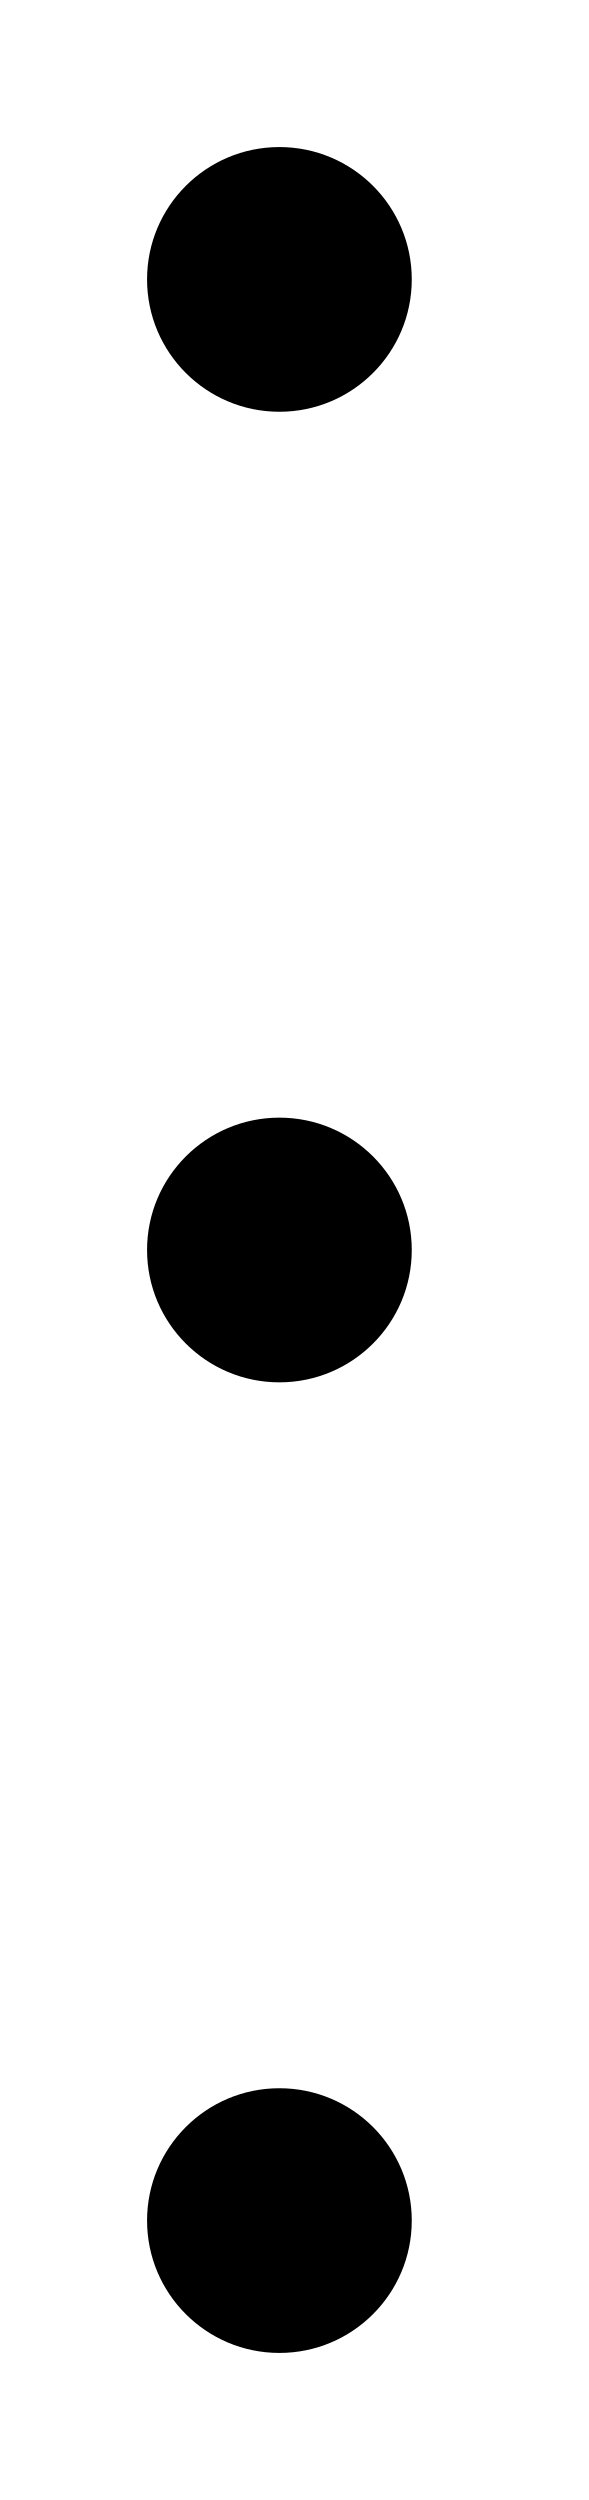
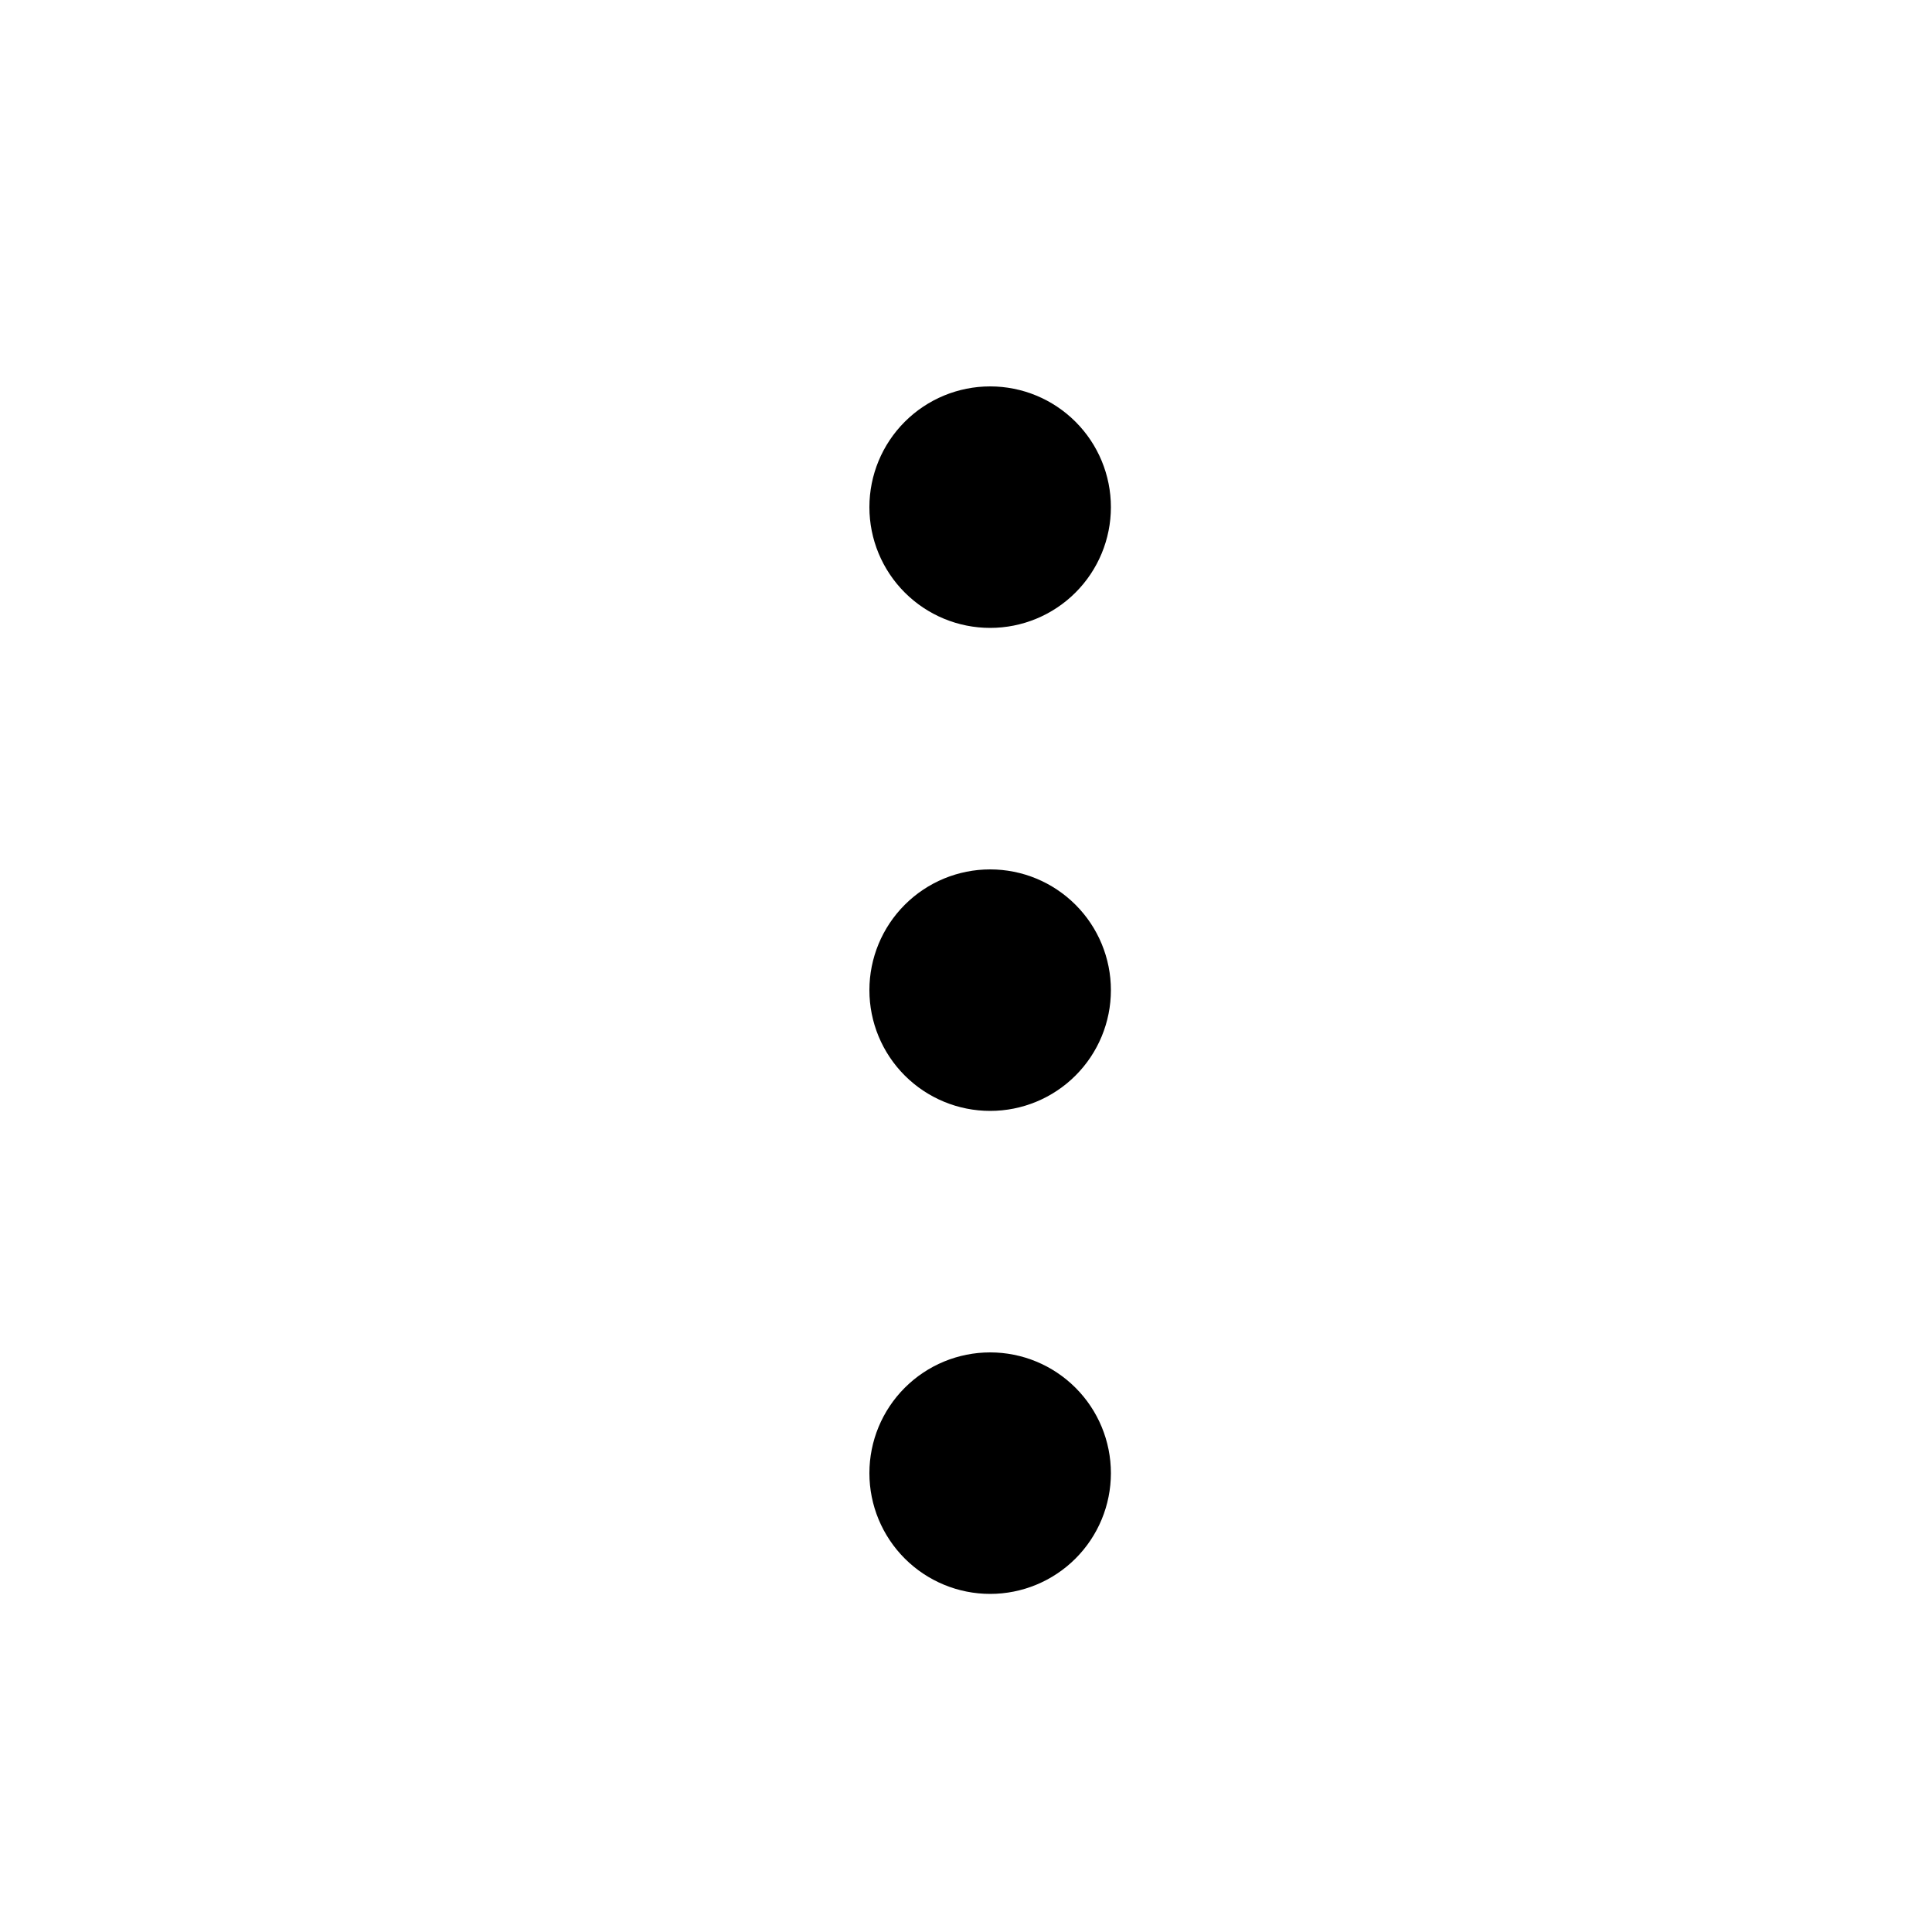
- <svg xmlns="http://www.w3.org/2000/svg" width="4" height="17" viewBox="0 0 4 17" fill="none">
-   <path d="M1.9 14.2C2.397 14.2 2.8 14.603 2.8 15.1C2.8 15.597 2.397 16 1.9 16C1.403 16 1 15.597 1 15.1C1 14.603 1.403 14.2 1.9 14.2Z" fill="black" stroke-width="1.5" stroke-linecap="round" stroke-linejoin="round" />
-   <path d="M1.9 7.6C2.397 7.6 2.8 8.003 2.8 8.5C2.8 8.997 2.397 9.4 1.9 9.4C1.403 9.4 1 8.997 1 8.5C1 8.003 1.403 7.6 1.9 7.6Z" fill="black" stroke-width="1.5" stroke-linecap="round" stroke-linejoin="round" />
-   <path d="M1.9 1C2.397 1 2.8 1.403 2.8 1.9C2.8 2.397 2.397 2.8 1.9 2.8C1.403 2.8 1 2.397 1 1.9C1 1.403 1.403 1 1.9 1Z" fill="black" stroke-width="1.5" stroke-linecap="round" stroke-linejoin="round" />
+ <svg xmlns="http://www.w3.org/2000/svg" width="26" height="26" viewBox="0 0 26 26" fill="none">
+   <path d="M11.7 19.825C11.7 19.394 11.871 18.981 12.176 18.676C12.481 18.371 12.894 18.2 13.325 18.2C13.756 18.2 14.169 18.371 14.474 18.676C14.779 18.981 14.95 19.394 14.95 19.825C14.95 20.256 14.779 20.669 14.474 20.974C14.169 21.279 13.756 21.45 13.325 21.45C12.894 21.45 12.481 21.279 12.176 20.974C11.871 20.669 11.7 20.256 11.7 19.825ZM11.7 13.325C11.7 12.894 11.871 12.481 12.176 12.176C12.481 11.871 12.894 11.7 13.325 11.7C13.756 11.7 14.169 11.871 14.474 12.176C14.779 12.481 14.95 12.894 14.95 13.325C14.95 13.756 14.779 14.169 14.474 14.474C14.169 14.779 13.756 14.95 13.325 14.95C12.894 14.95 12.481 14.779 12.176 14.474C11.871 14.169 11.7 13.756 11.7 13.325ZM11.7 6.825C11.7 6.394 11.871 5.981 12.176 5.676C12.481 5.371 12.894 5.2 13.325 5.2C13.756 5.2 14.169 5.371 14.474 5.676C14.779 5.981 14.95 6.394 14.95 6.825C14.95 7.256 14.779 7.669 14.474 7.974C14.169 8.279 13.756 8.45 13.325 8.45C12.894 8.45 12.481 8.279 12.176 7.974C11.871 7.669 11.7 7.256 11.7 6.825Z" fill="black" />
</svg>
